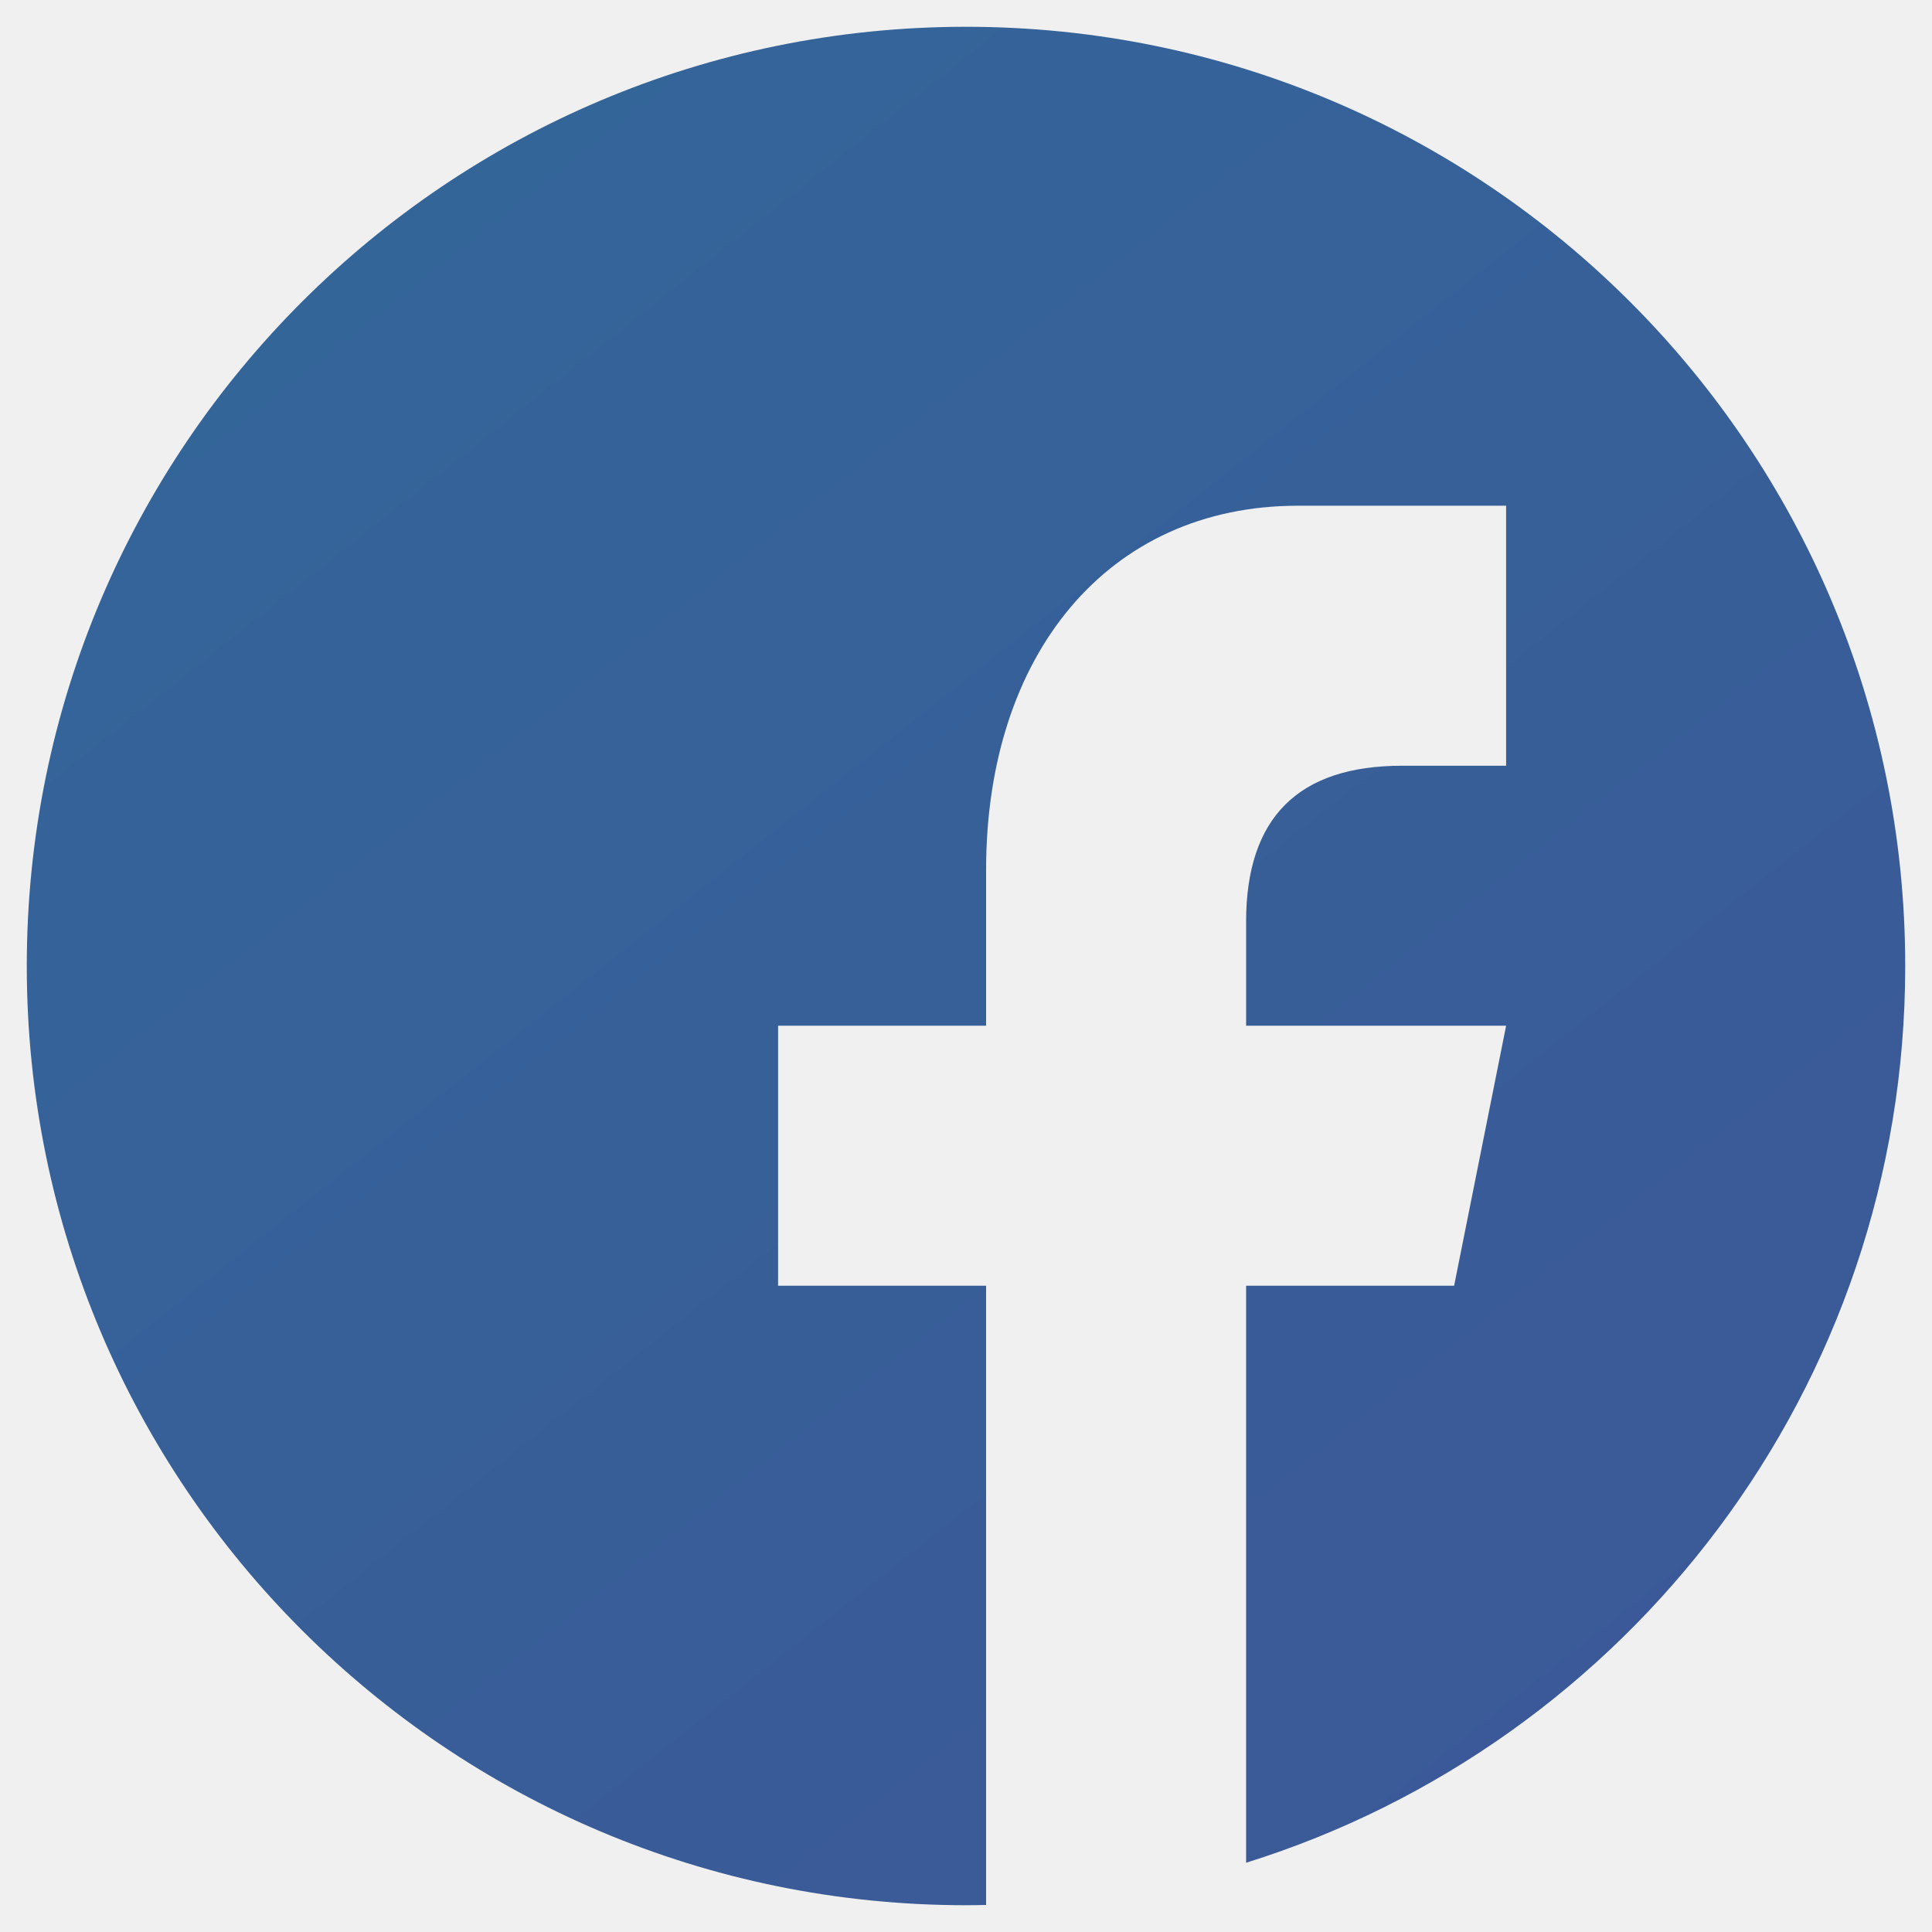
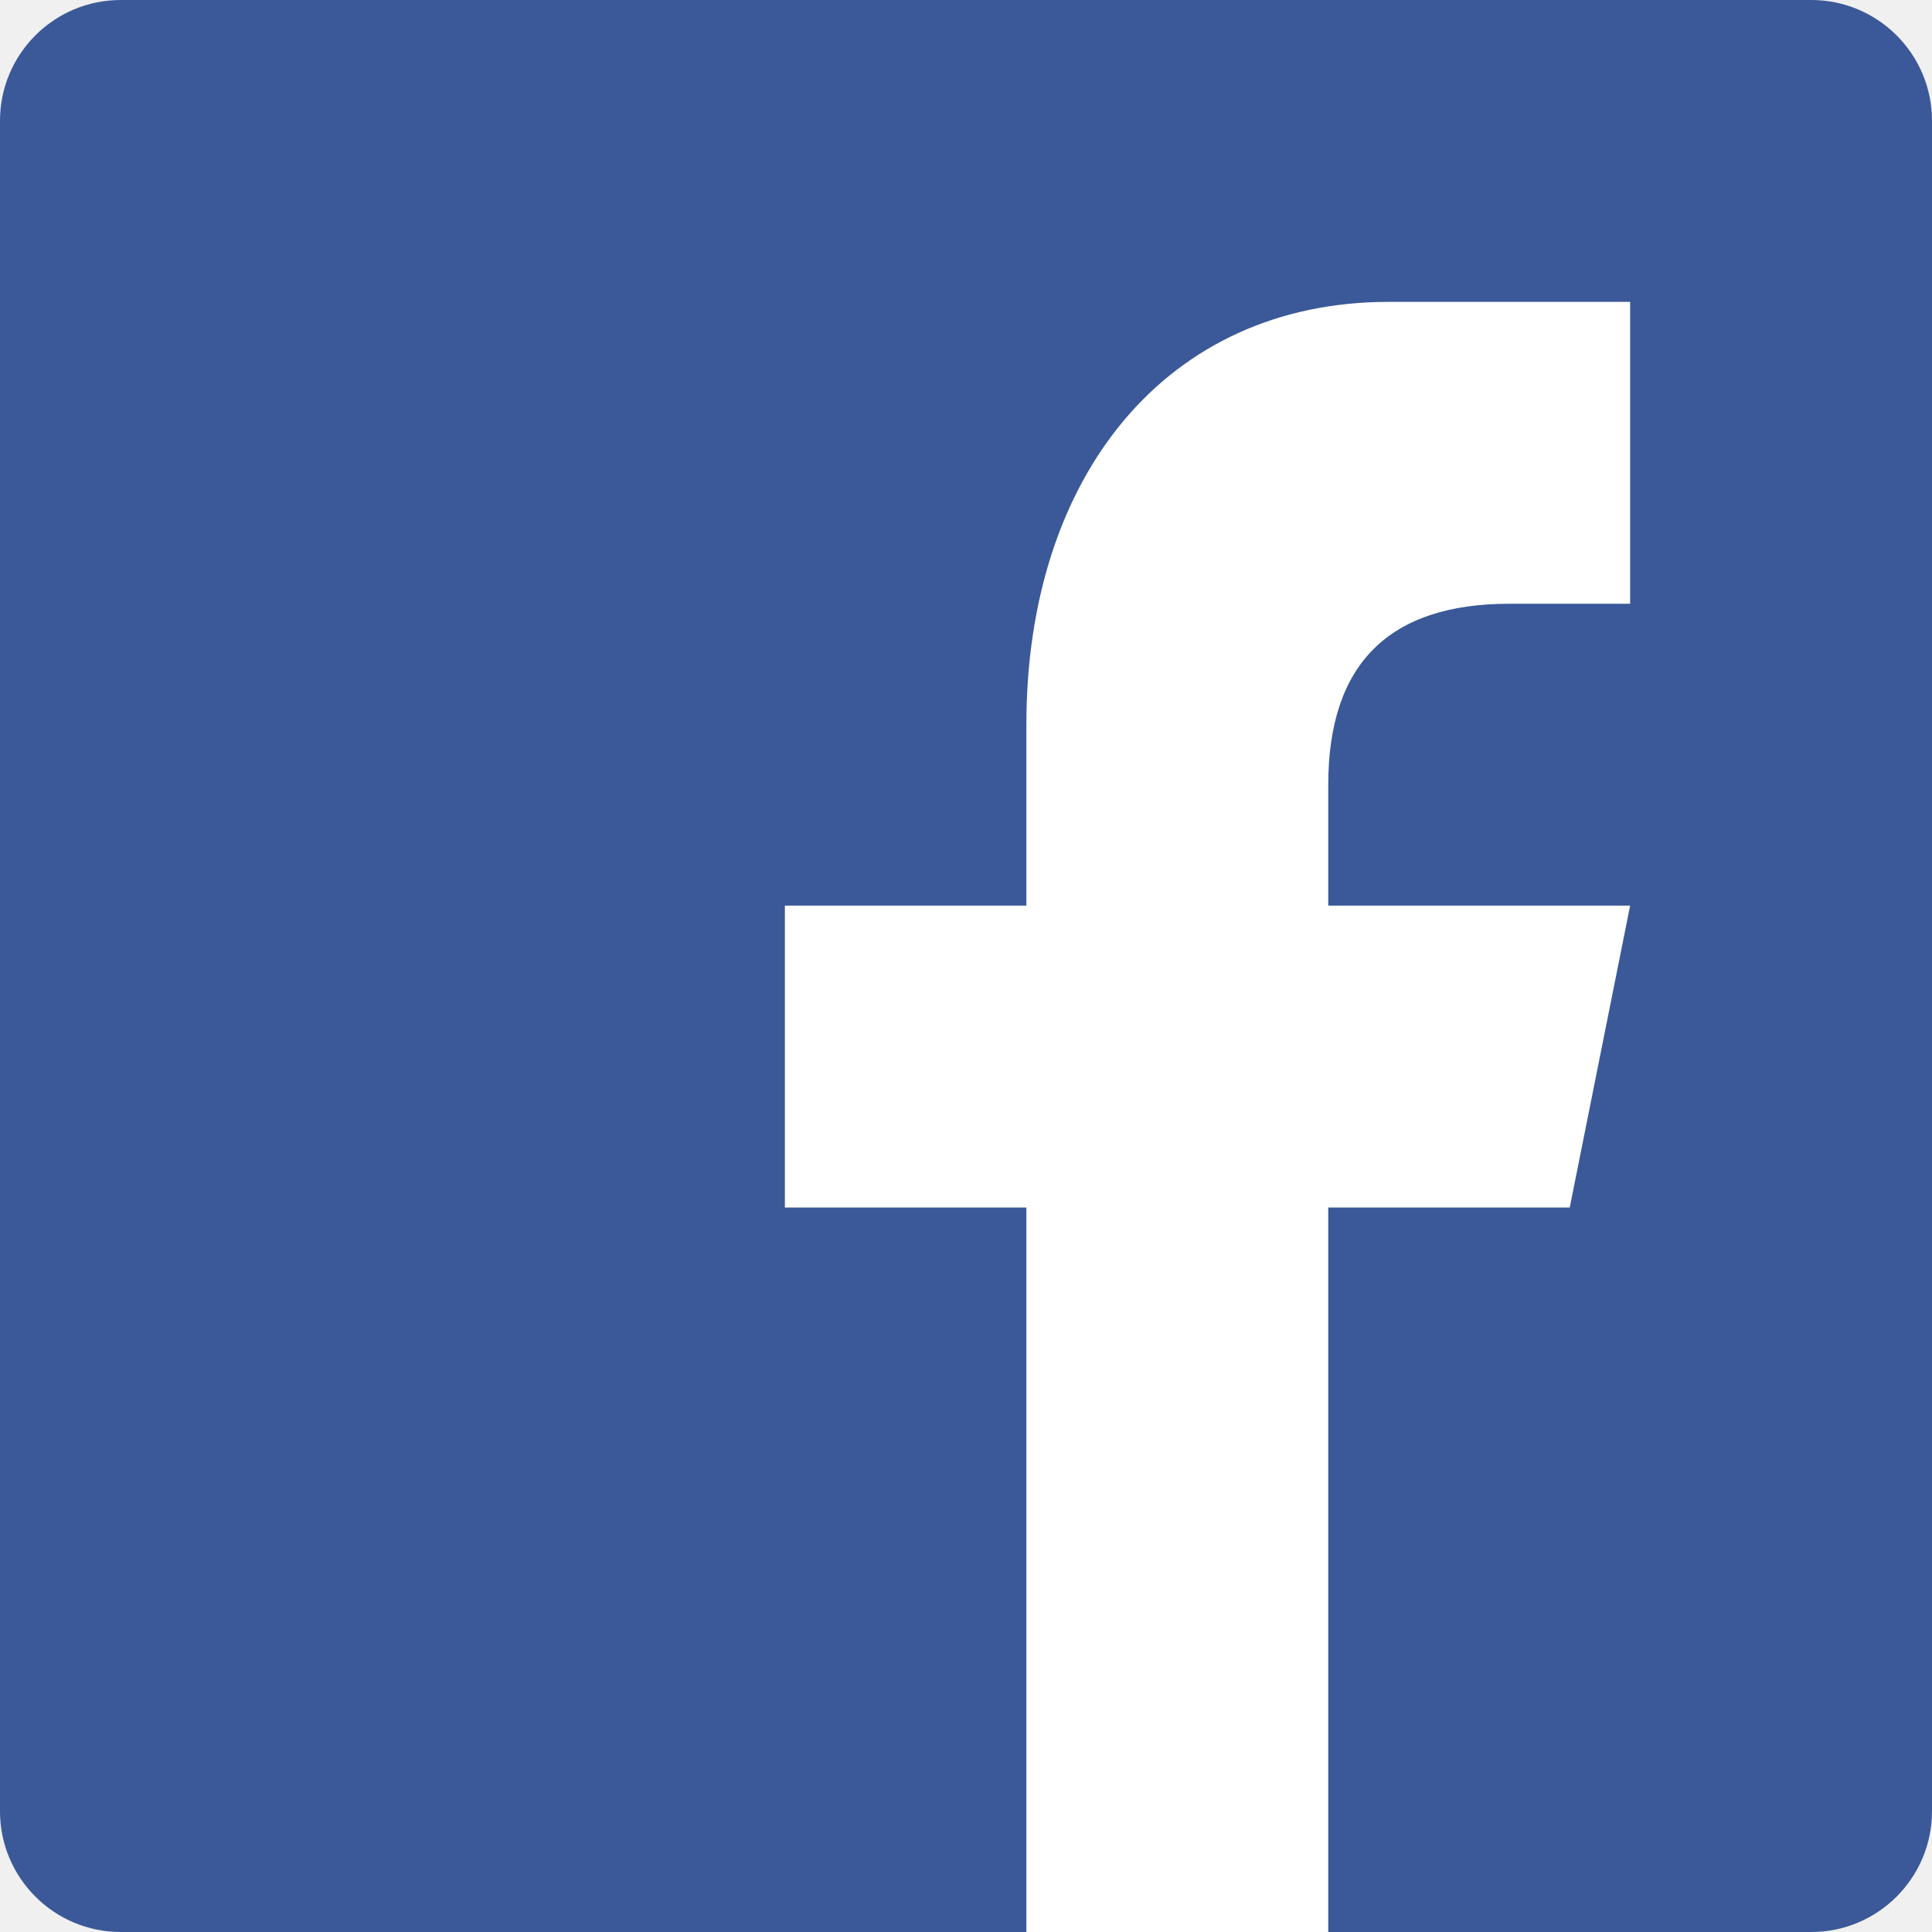
- <svg xmlns="http://www.w3.org/2000/svg" enable-background="new 0 0 512 512" height="512px" id="Layer_1" version="1.1" viewBox="0 0 512 512" width="512px" xml:space="preserve">
-   <linearGradient gradientUnits="userSpaceOnUse" id="SVGID_1_" x1="419.787" x2="71.804" y1="462.851" y2="23.373">
-     <stop offset="0" style="stop-color:#3B5998" />
-     <stop offset="1" style="stop-color:#336699" />
-   </linearGradient>
-   <path d="M256,7.098C118.535,7.098,7.098,118.535,7.098,256S118.535,504.902,256,504.902  c1.781,0,3.554-0.03,5.326-0.067v-164.1h-55.124v-68.905h55.124v-41.343c0-56.764,32.041-96.467,82.687-96.467  c24.255,0,41.343,0,55.124,0v68.905h-27.562c-27.535,0-41.343,13.781-41.343,41.343v27.562h68.905l-13.781,68.905h-55.124v152.908  C431.44,462.061,504.902,367.611,504.902,256C504.902,118.535,393.465,7.098,256,7.098z" fill="url(#SVGID_1_)" />
+ <svg xmlns="http://www.w3.org/2000/svg" enable-background="new 0 0 32 32" height="32px" id="Layer_1" version="1.0" viewBox="0 0 32 32" width="32px" xml:space="preserve">
+   <g>
+     <path d="M32,30c0,1.104-0.896,2-2,2H2c-1.104,0-2-0.896-2-2V2c0-1.104,0.896-2,2-2h28c1.104,0,2,0.896,2,2V30z" fill="#3B5998" />
+     <path d="M22,32V20h4l1-5h-5v-2c0-2,1.002-3,3-3h2V5c-1,0-2.24,0-4,0c-3.675,0-6,2.881-6,7v3h-4v5h4v12H22z" fill="#FFFFFF" id="f" />
+   </g>
+   <g />
+   <g />
+   <g />
+   <g />
+   <g />
+   <g />
</svg>
